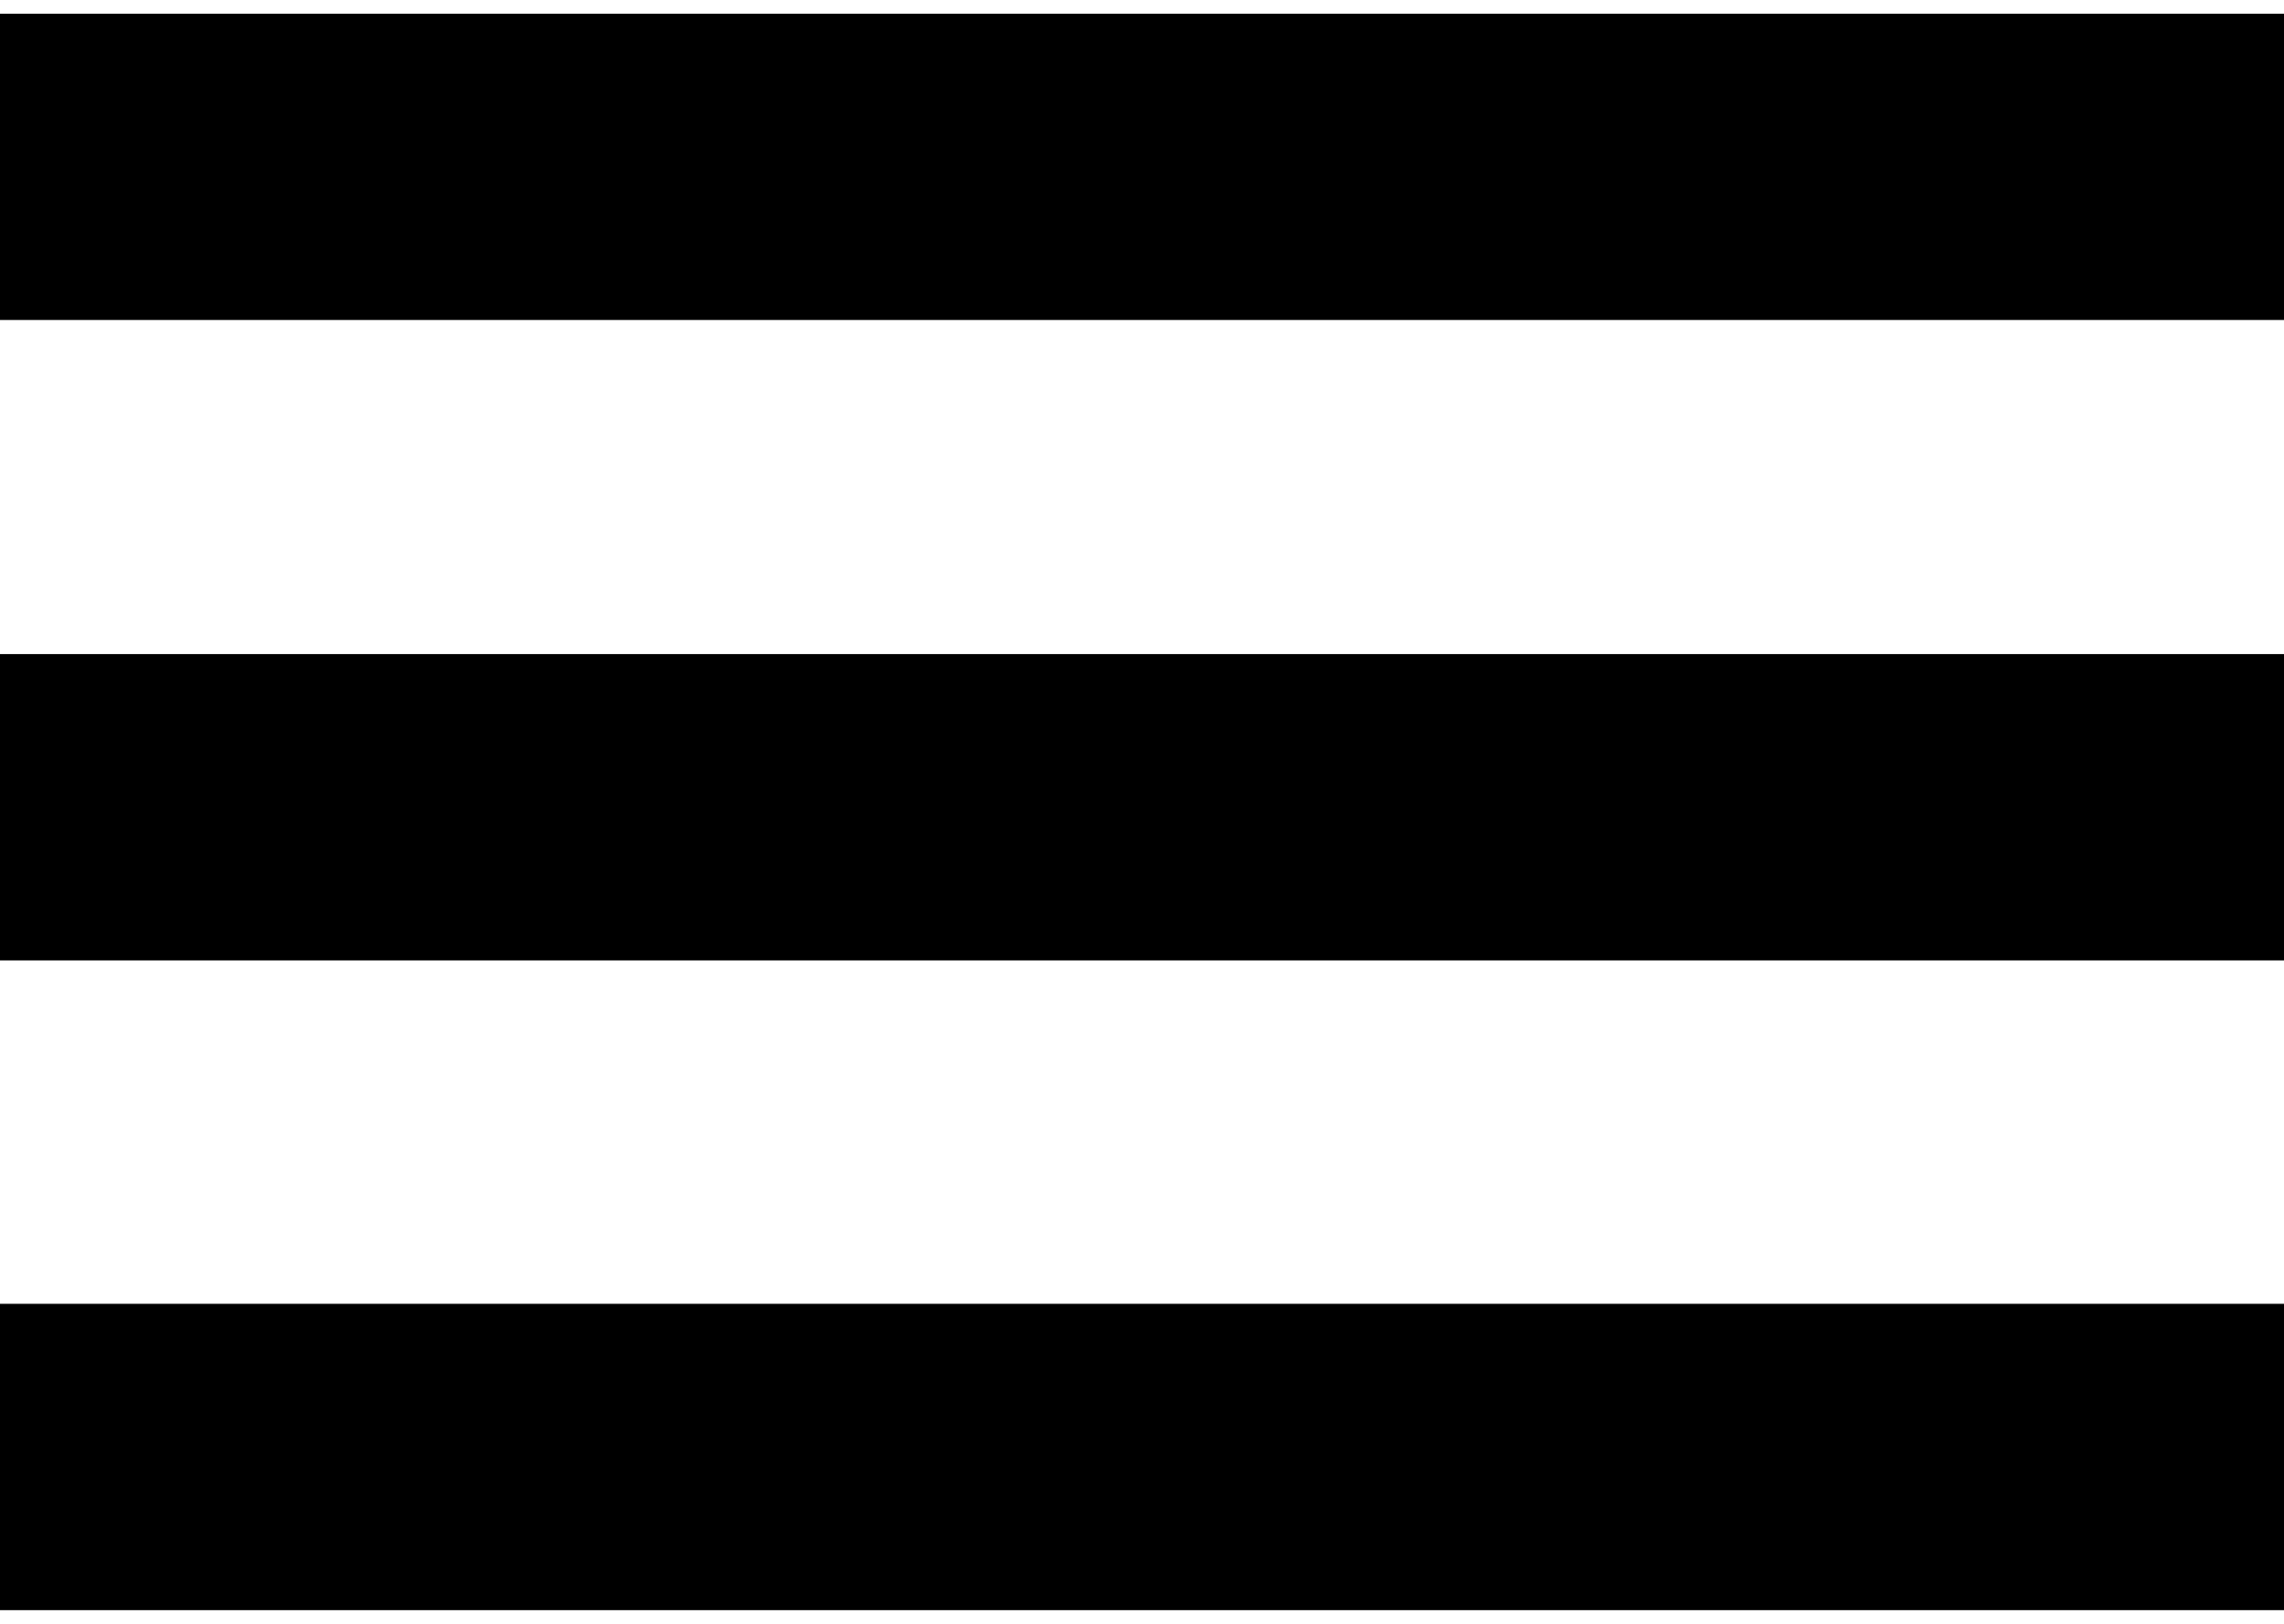
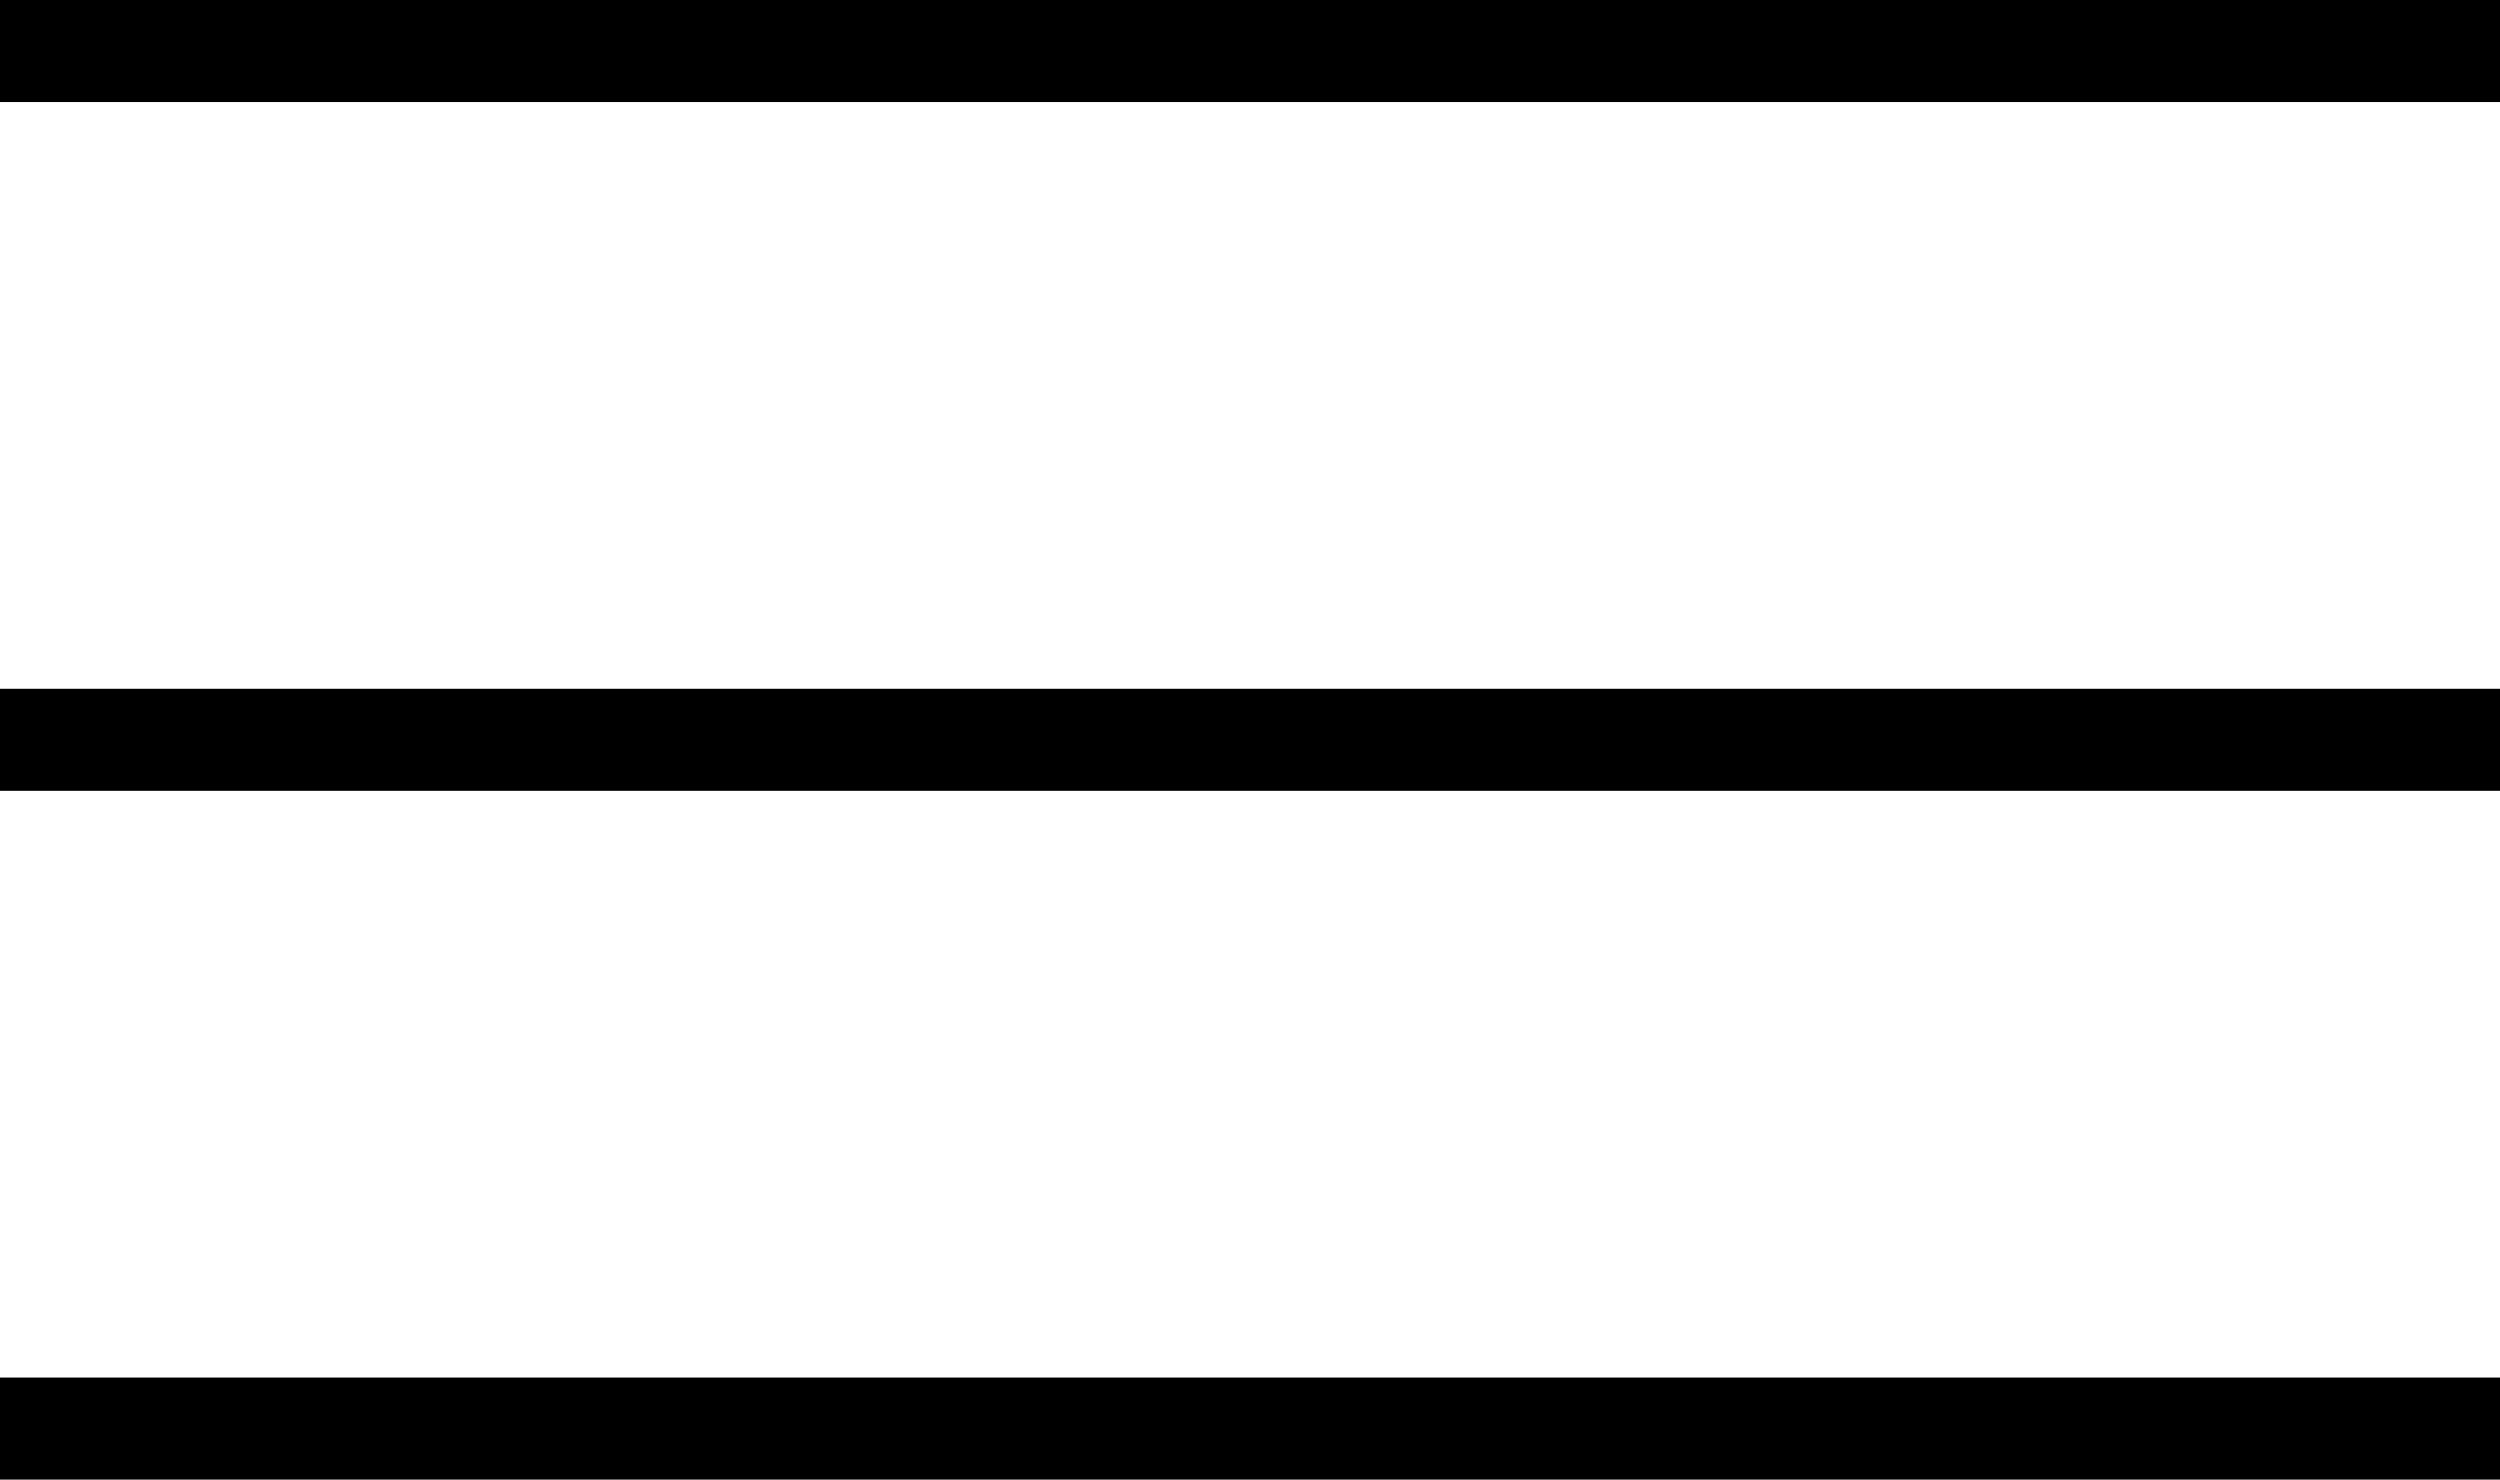
- <svg xmlns="http://www.w3.org/2000/svg" version="1.1" width="45" height="32" viewBox="0 0 45 32">
-   <g id="icomoon-ignore">
-     <line stroke-width="1" x1="" y1="" x2="" y2="" stroke="#449FDB" opacity="" />
-   </g>
-   <path d="M0 0.271h45.176v6.035h-45.176zM0 25.694h45.176v6.037h-45.176zM0 12.89h45.176v6.037h-45.176z" fill="#000000" />
+ <svg xmlns="http://www.w3.org/2000/svg" version="1.1" id="Ebene_1" x="0px" y="0px" viewBox="590 370 98 58" enable-background="new 590 370 98 58" xml:space="preserve">
+   <rect x="590" y="424" width="98" height="4" />
+   <rect x="590" y="397" width="98" height="4" />
+   <rect x="590" y="370" width="98" height="4" />
</svg>
